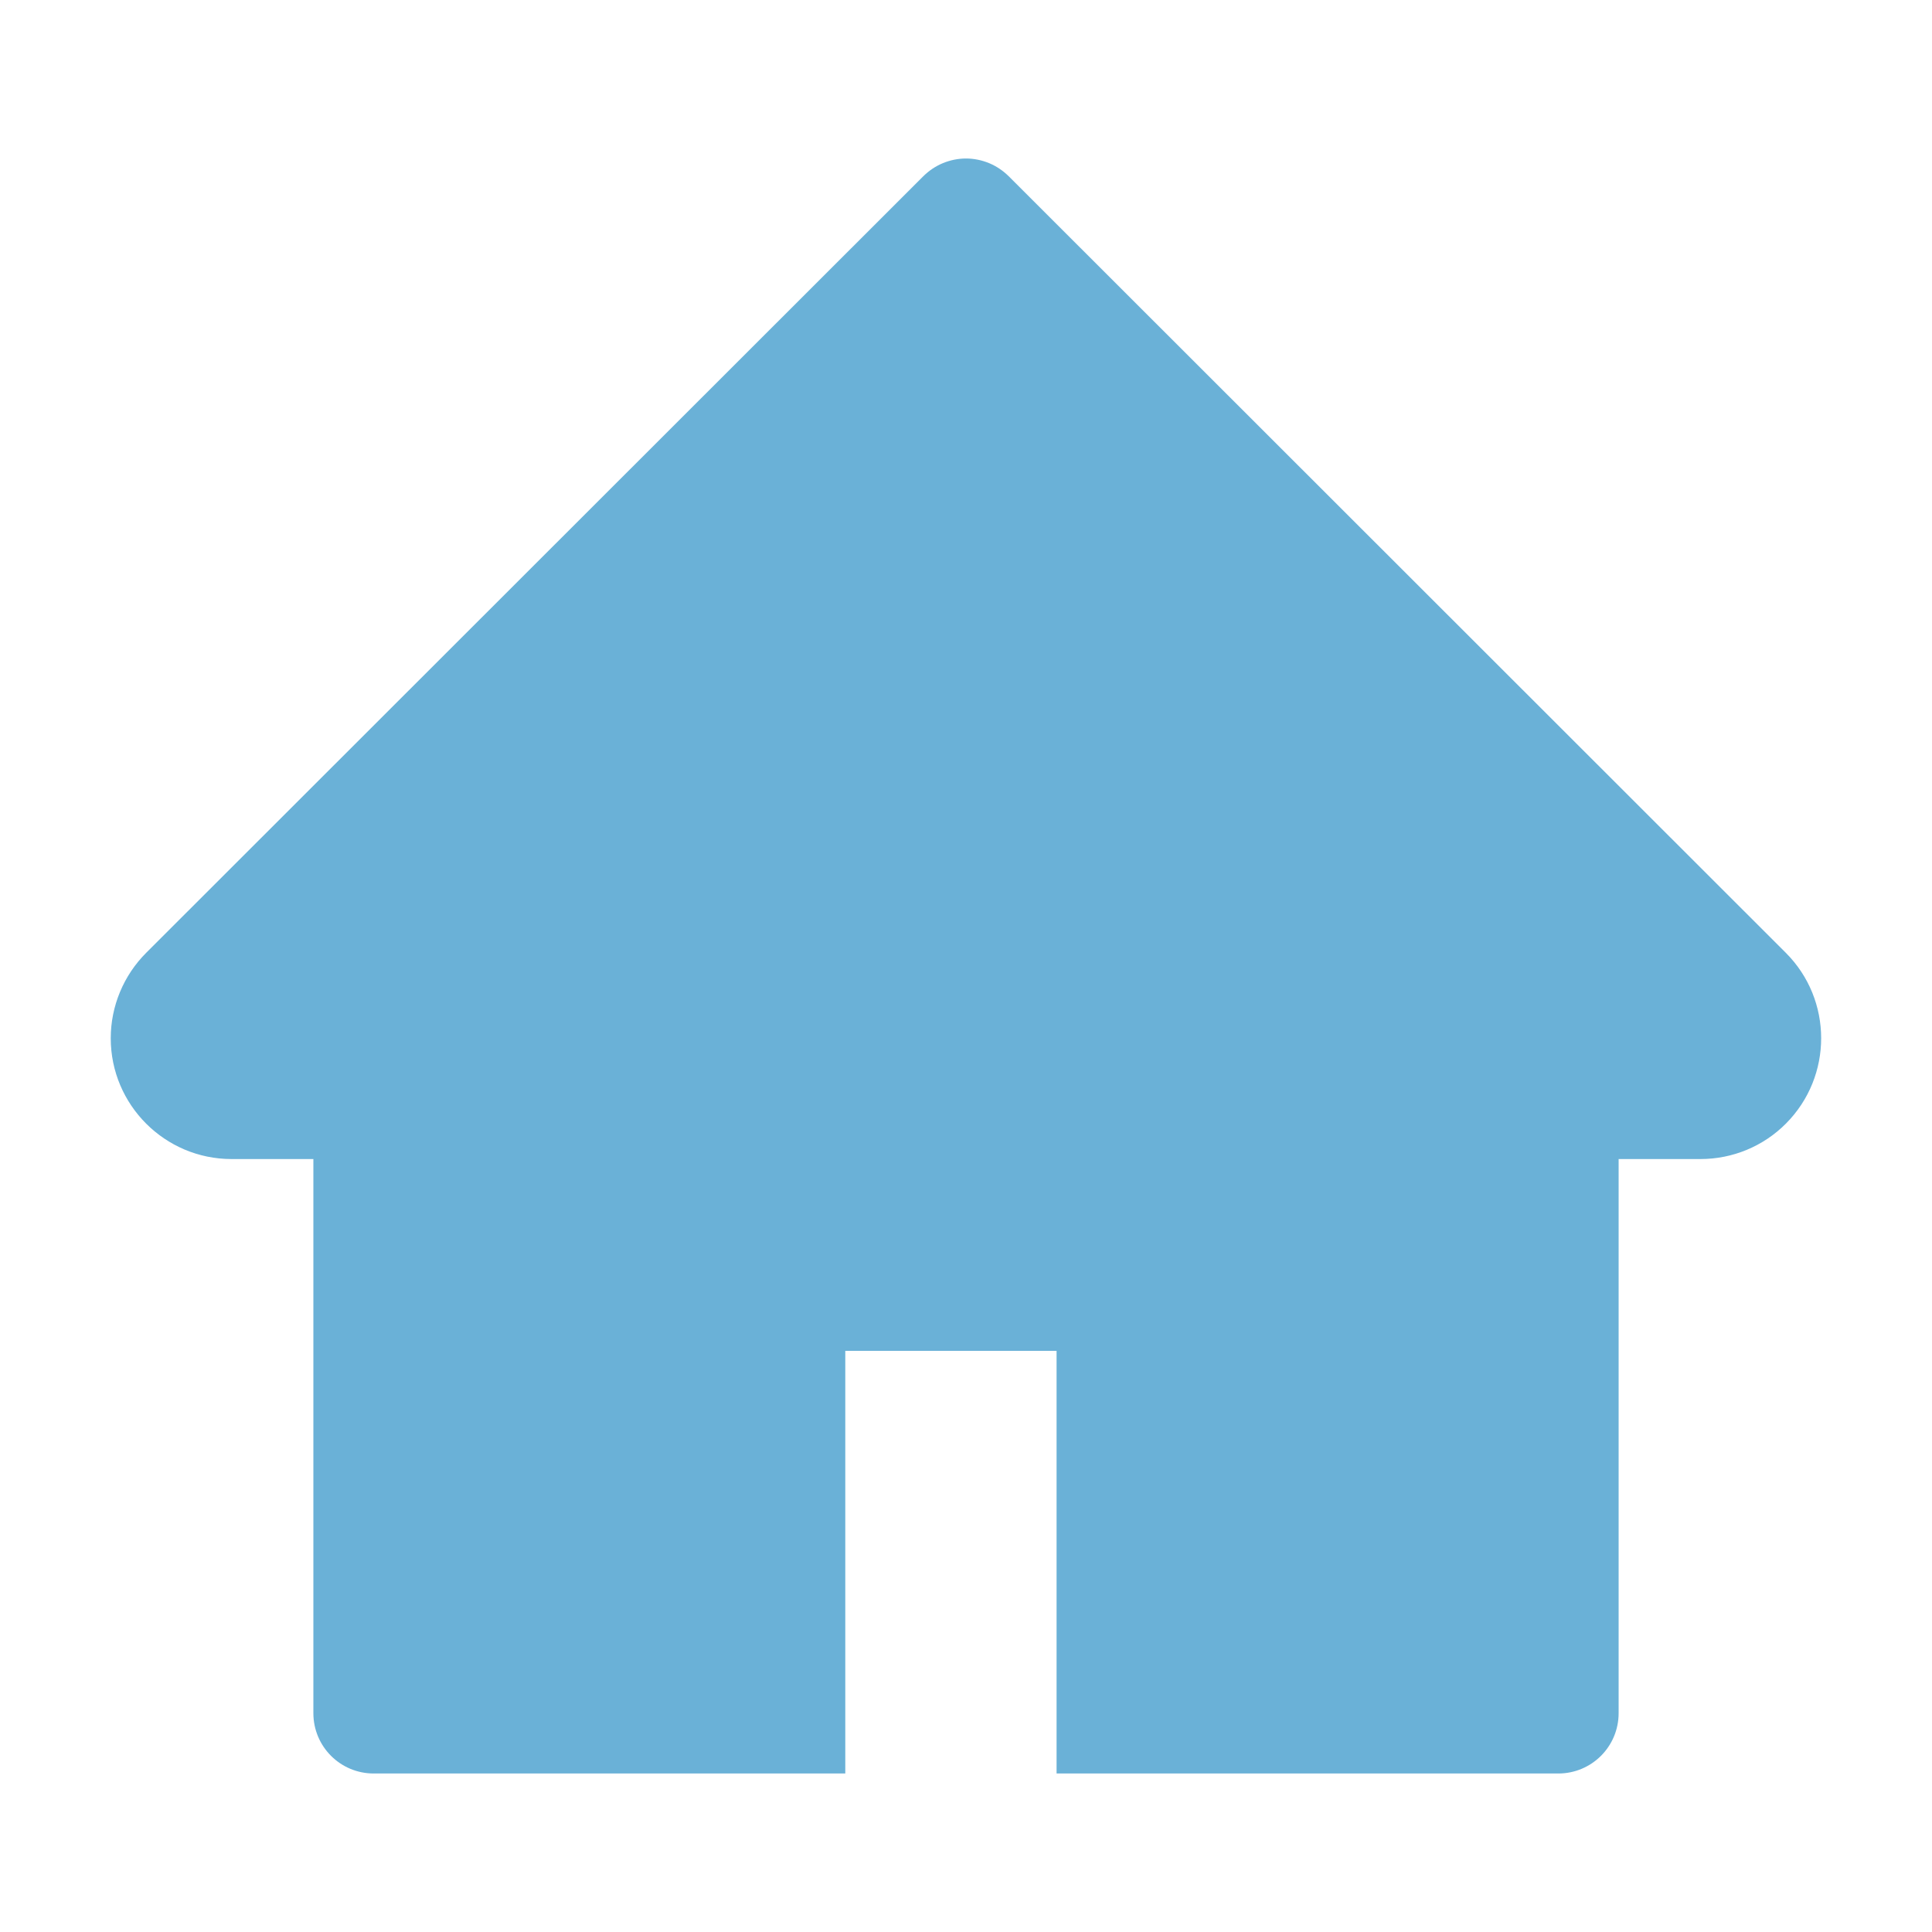
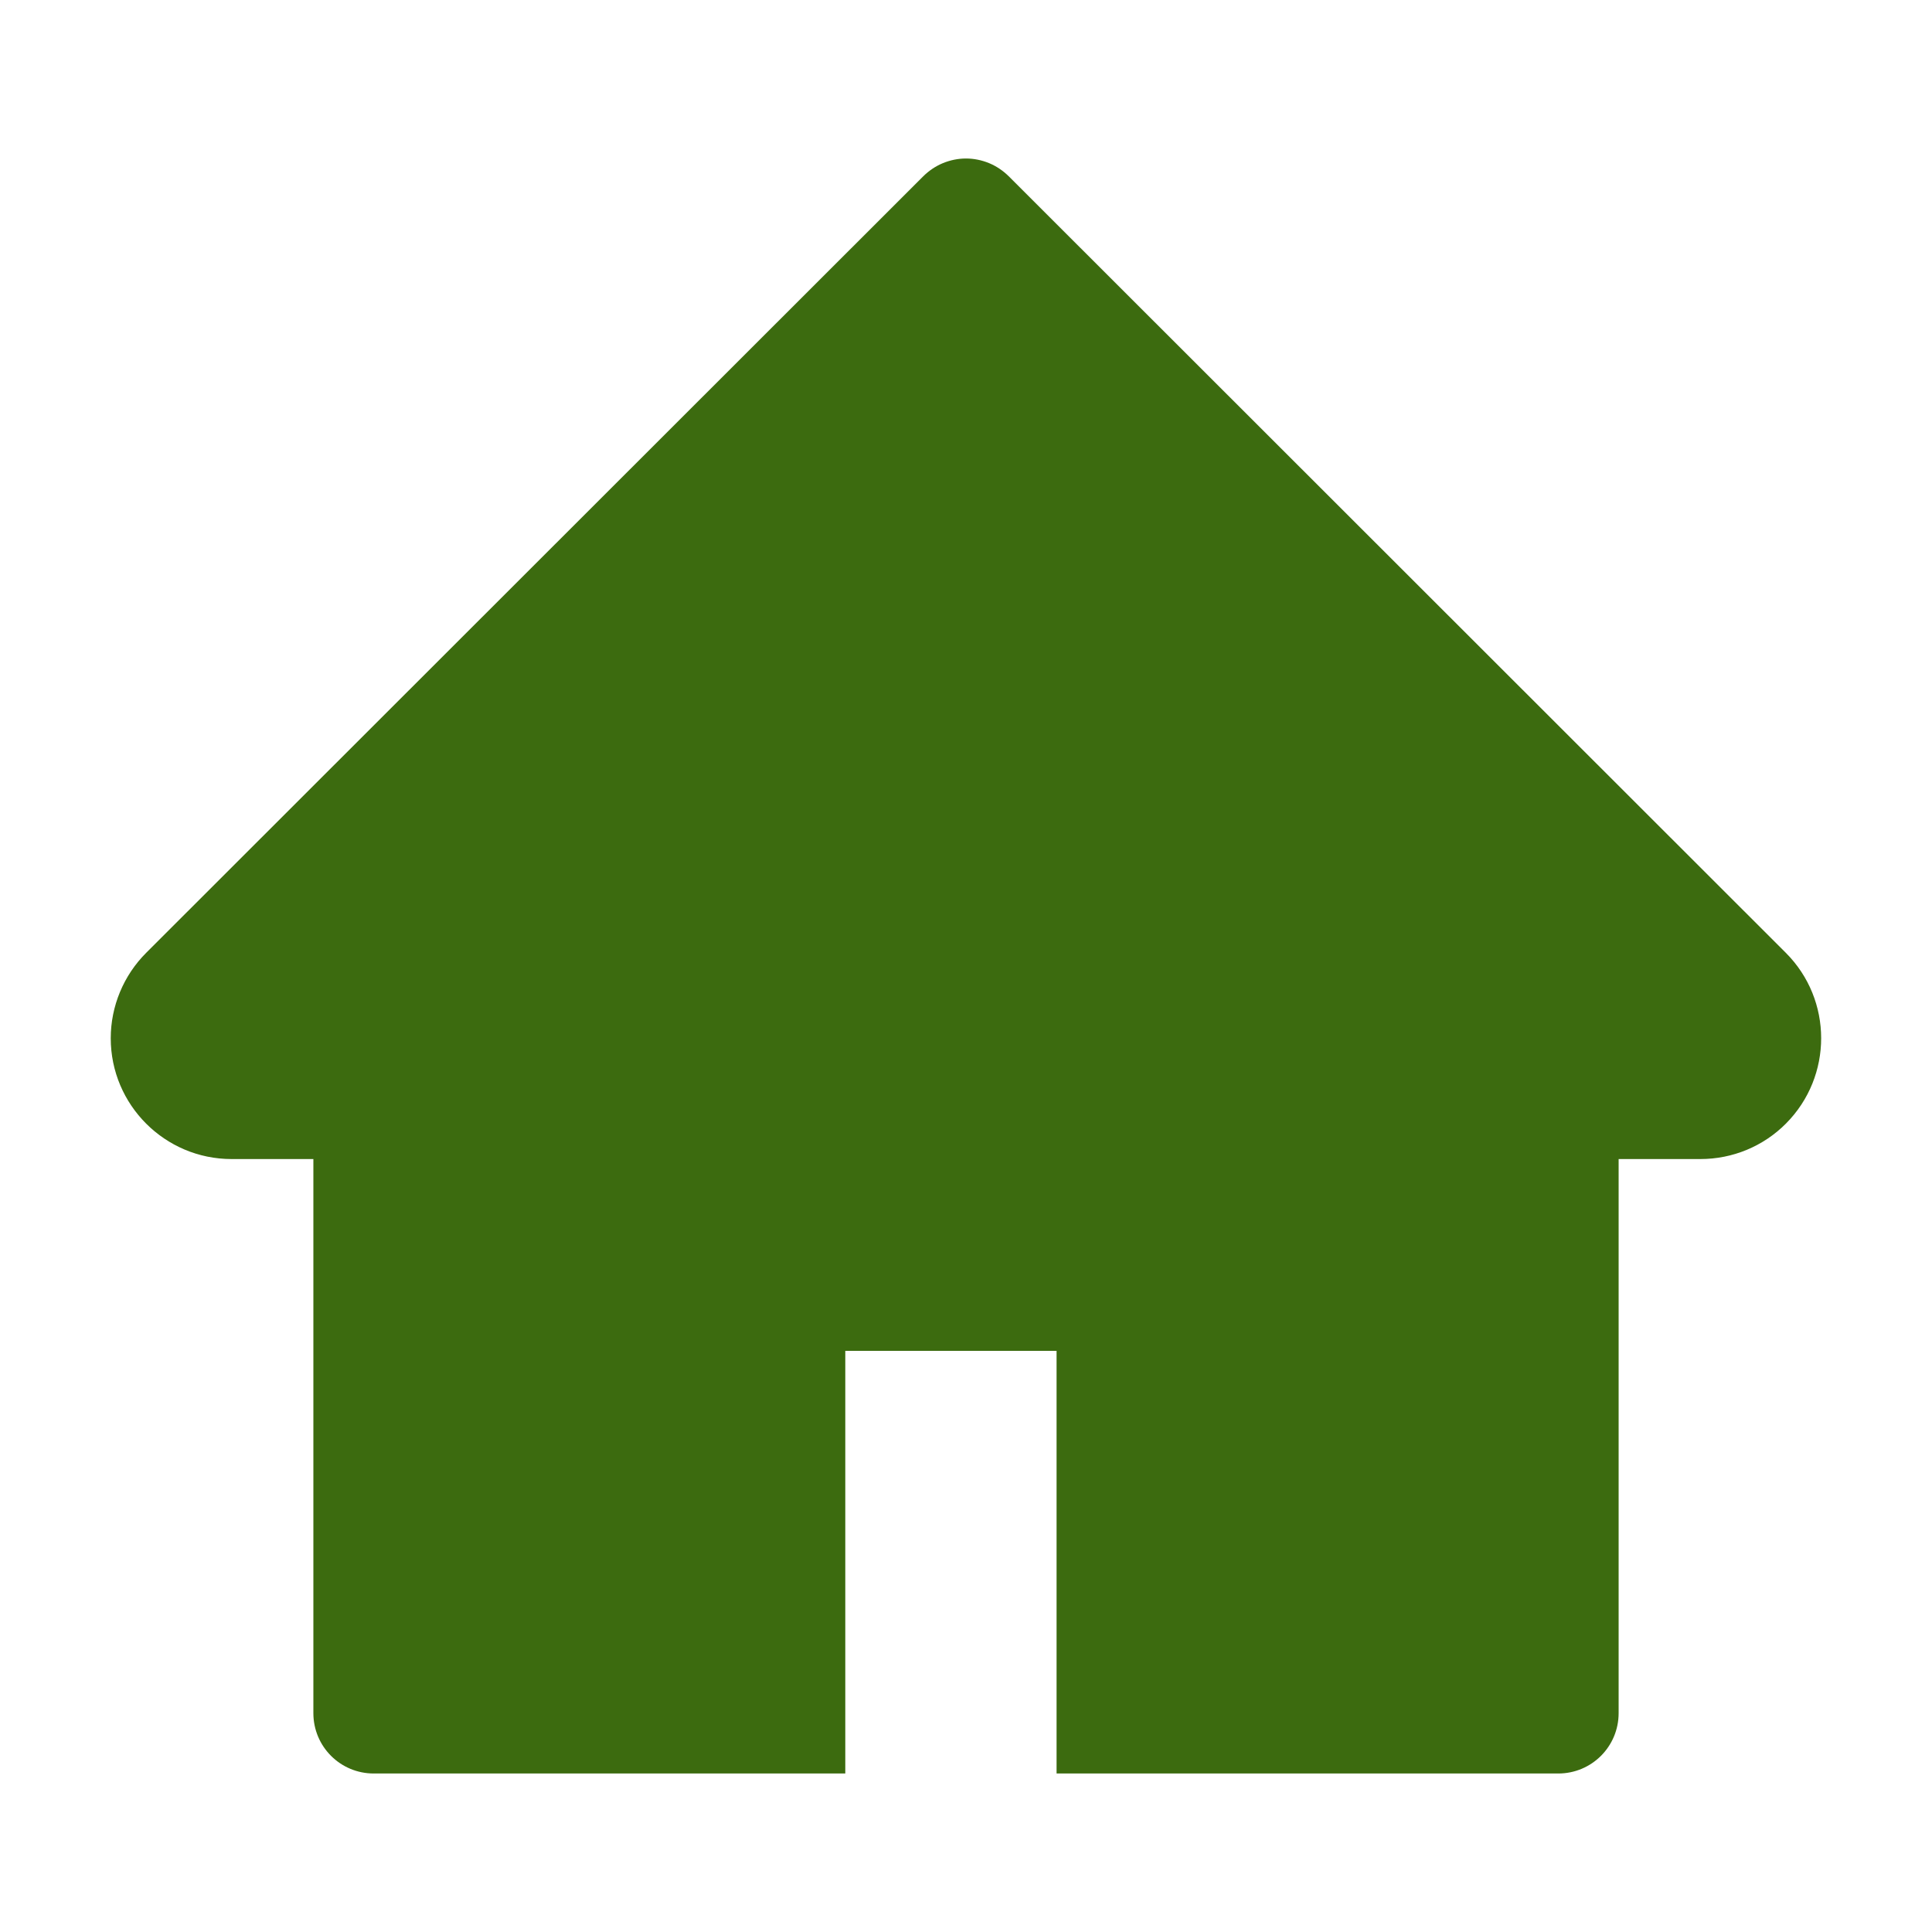
<svg xmlns="http://www.w3.org/2000/svg" width="25" height="25" viewBox="0 0 25 25" fill="none">
-   <path d="M23.108 12.329L13.052 2.28C12.979 2.208 12.893 2.15 12.799 2.111C12.704 2.072 12.602 2.051 12.5 2.051C12.398 2.051 12.296 2.072 12.201 2.111C12.107 2.15 12.021 2.208 11.948 2.28L1.892 12.329C1.599 12.622 1.433 13.02 1.433 13.435C1.433 14.297 2.134 14.998 2.996 14.998H4.055V22.168C4.055 22.6 4.404 22.949 4.836 22.949H10.938V17.48H13.672V22.949H20.164C20.596 22.949 20.945 22.6 20.945 22.168V14.998H22.004C22.419 14.998 22.817 14.834 23.11 14.539C23.718 13.928 23.718 12.939 23.108 12.329Z" fill="#6AB1D7" />
+   <path d="M23.108 12.329L13.052 2.28C12.979 2.208 12.893 2.15 12.799 2.111C12.704 2.072 12.602 2.051 12.5 2.051C12.398 2.051 12.296 2.072 12.201 2.111C12.107 2.15 12.021 2.208 11.948 2.28L1.892 12.329C1.599 12.622 1.433 13.02 1.433 13.435C1.433 14.297 2.134 14.998 2.996 14.998H4.055V22.168C4.055 22.6 4.404 22.949 4.836 22.949H10.938V17.48H13.672V22.949H20.164C20.596 22.949 20.945 22.6 20.945 22.168V14.998H22.004C22.419 14.998 22.817 14.834 23.11 14.539C23.718 13.928 23.718 12.939 23.108 12.329Z" fill="#3C6B0F" />
</svg>
